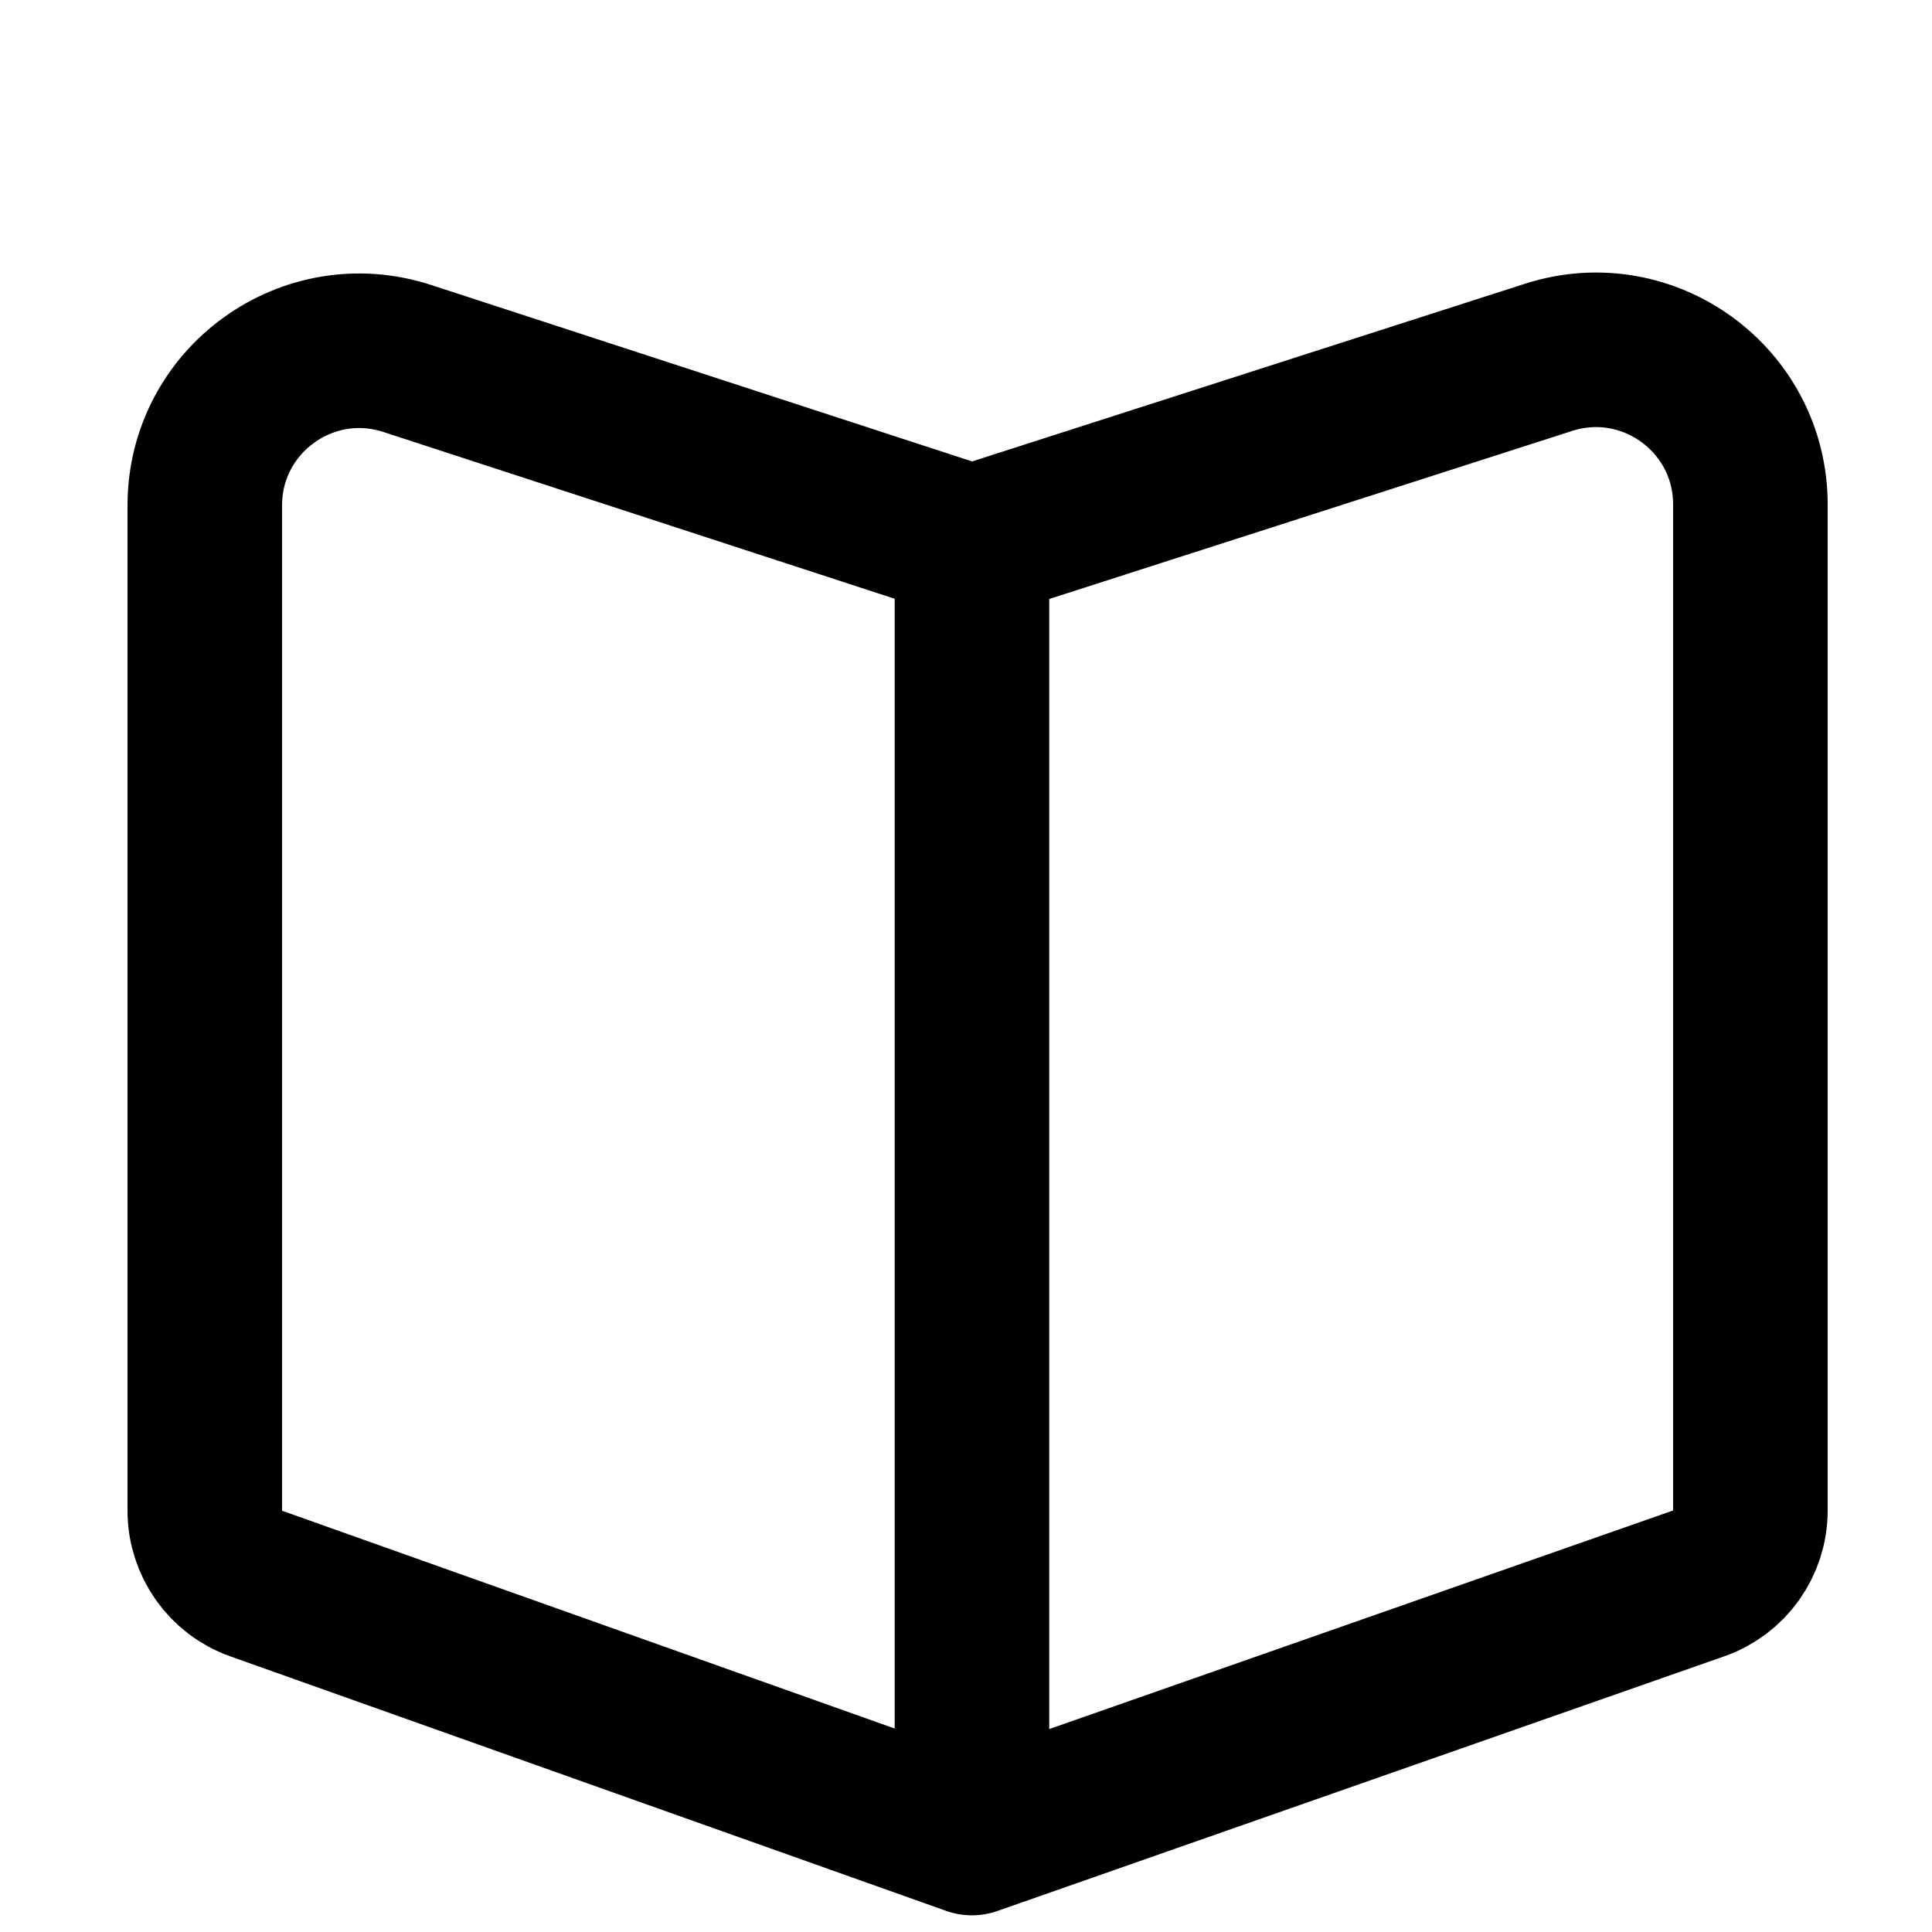
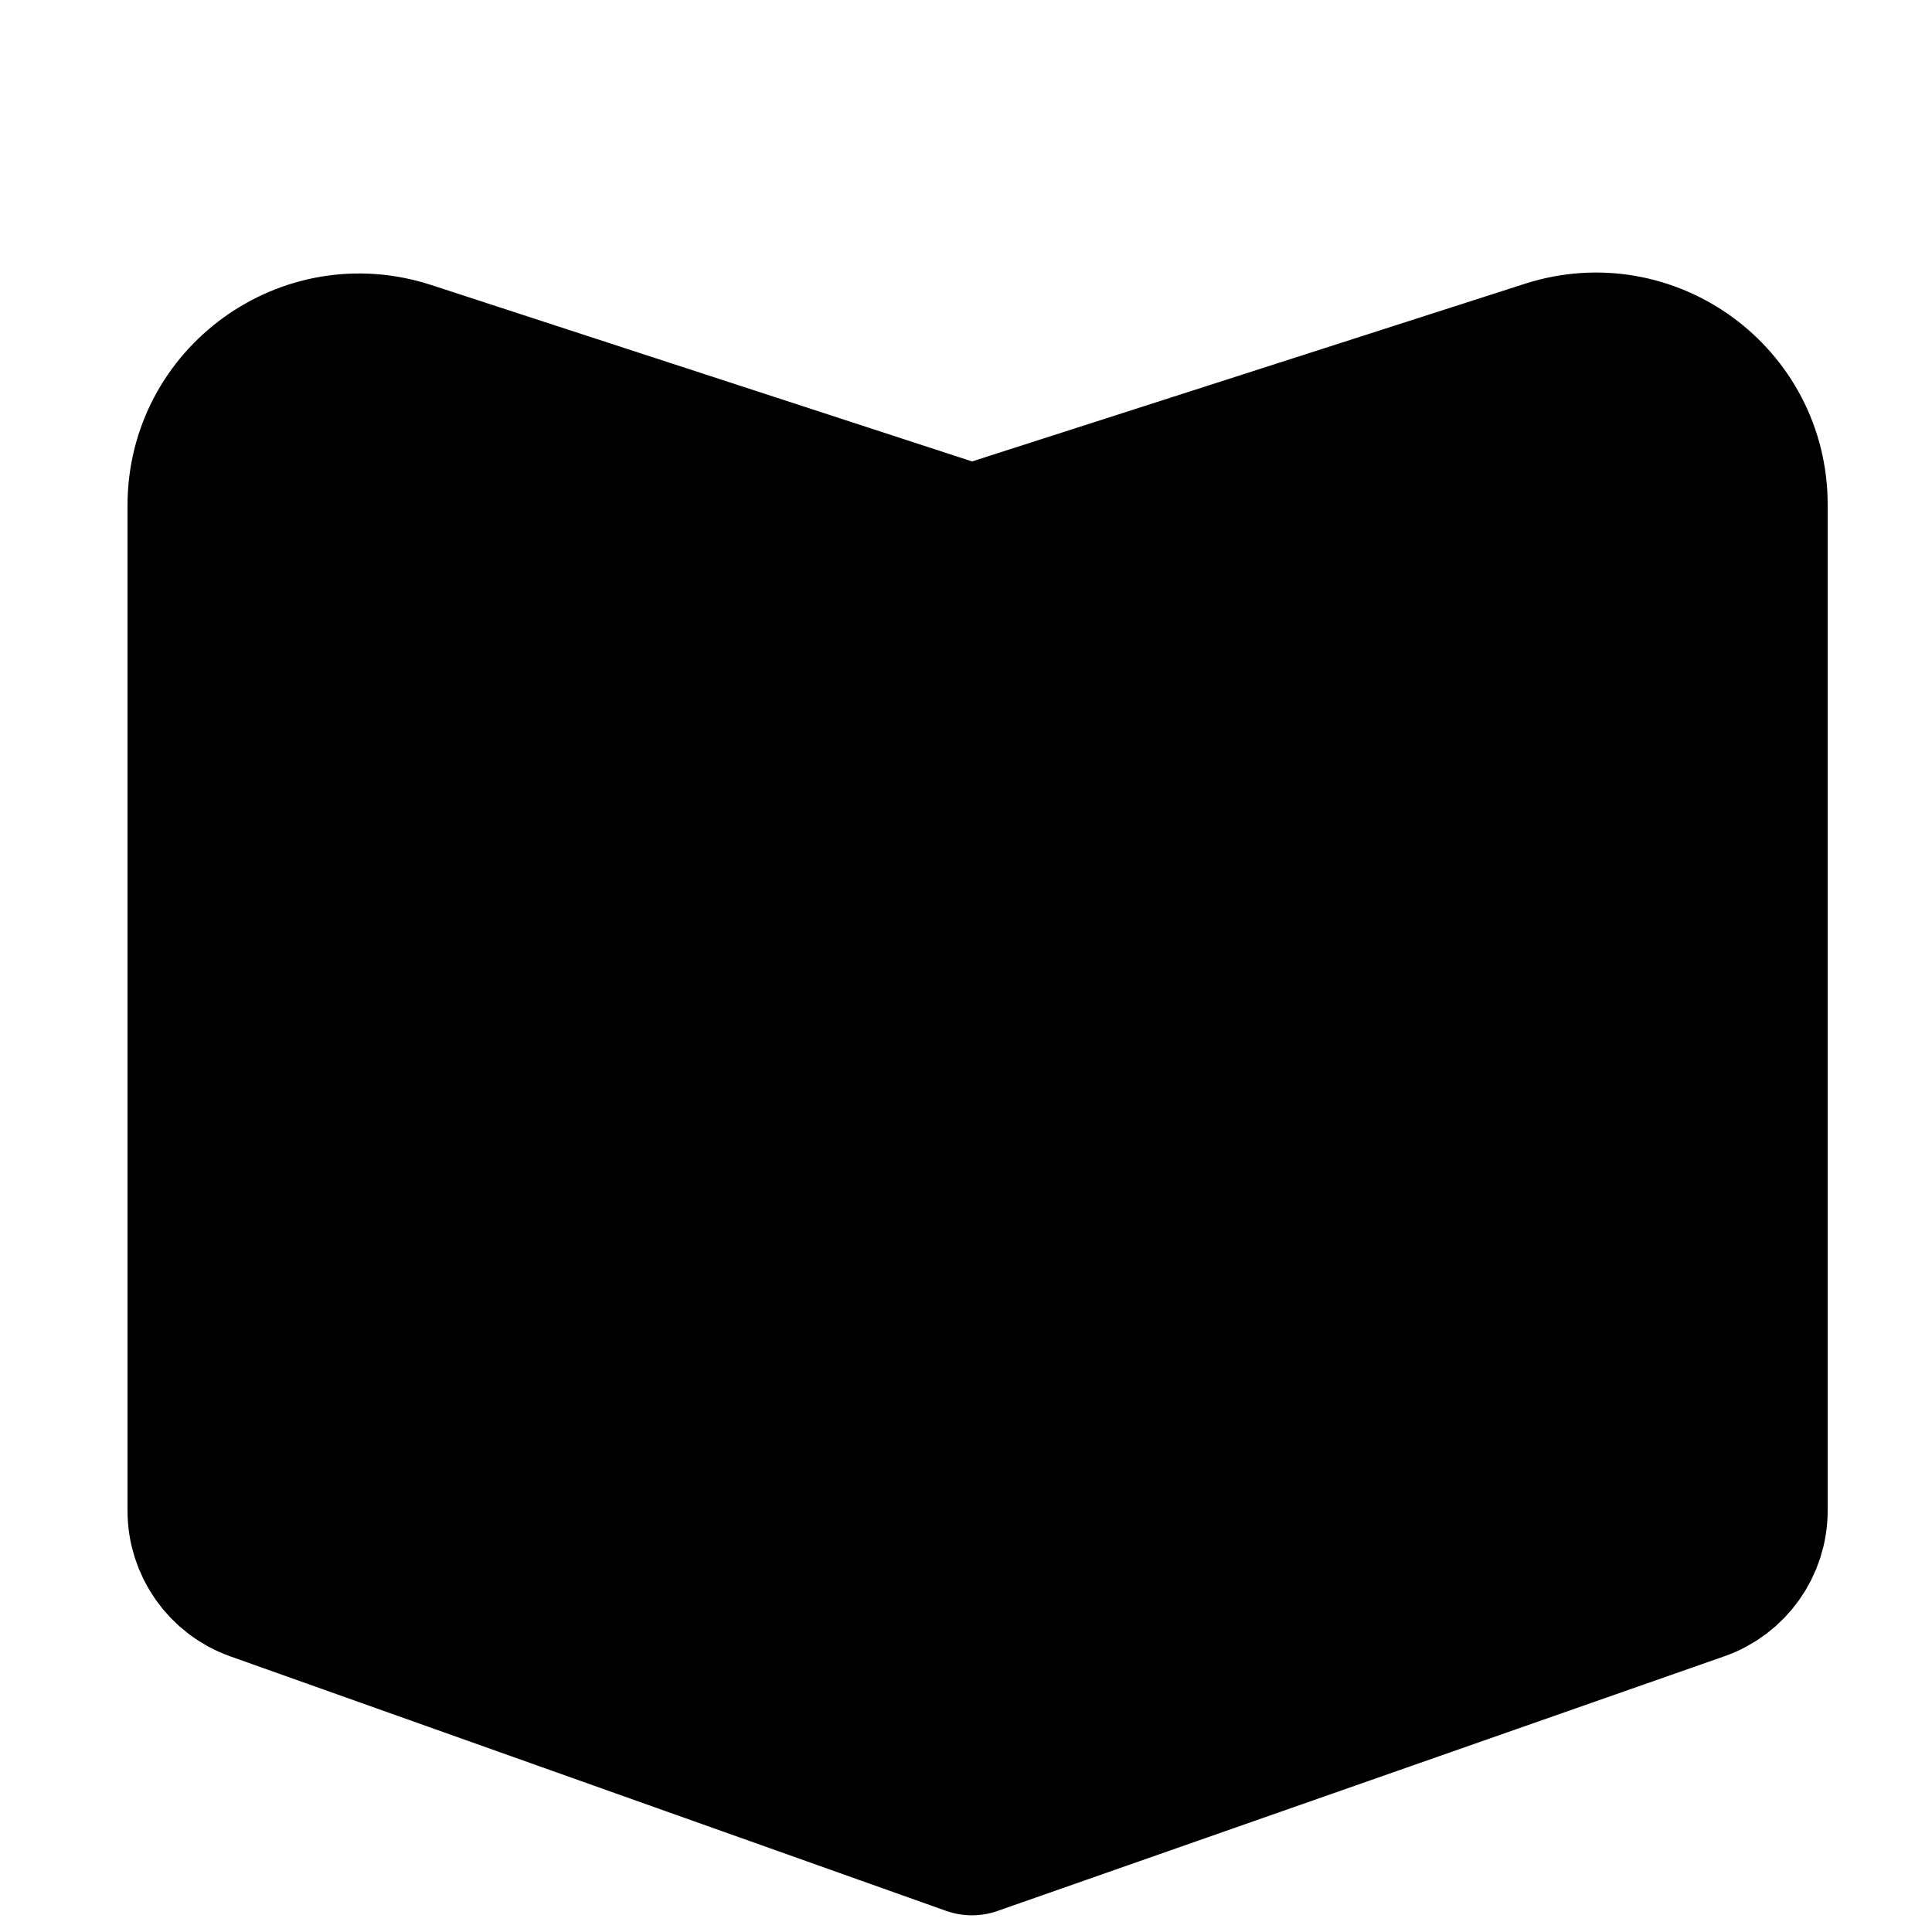
- <svg xmlns="http://www.w3.org/2000/svg" width="25" height="25" viewBox="0 0 25 25" fill="none">
+ <svg xmlns="http://www.w3.org/2000/svg" width="25" height="25" viewBox="0 0 25 25" fill="currentColor">
  <path d="M12.577 7.022L20.038 4.624C21.329 4.209 22.65 5.172 22.65 6.528V19.546C22.65 19.971 22.382 20.349 21.981 20.489L12.577 23.784M12.577 7.022L5.271 4.639C3.978 4.217 2.65 5.181 2.65 6.54V19.549C2.65 19.972 2.917 20.35 3.315 20.491L12.577 23.784M12.577 7.022V23.784" stroke="currentColor" stroke-width="2" stroke-linecap="round" />
</svg>
